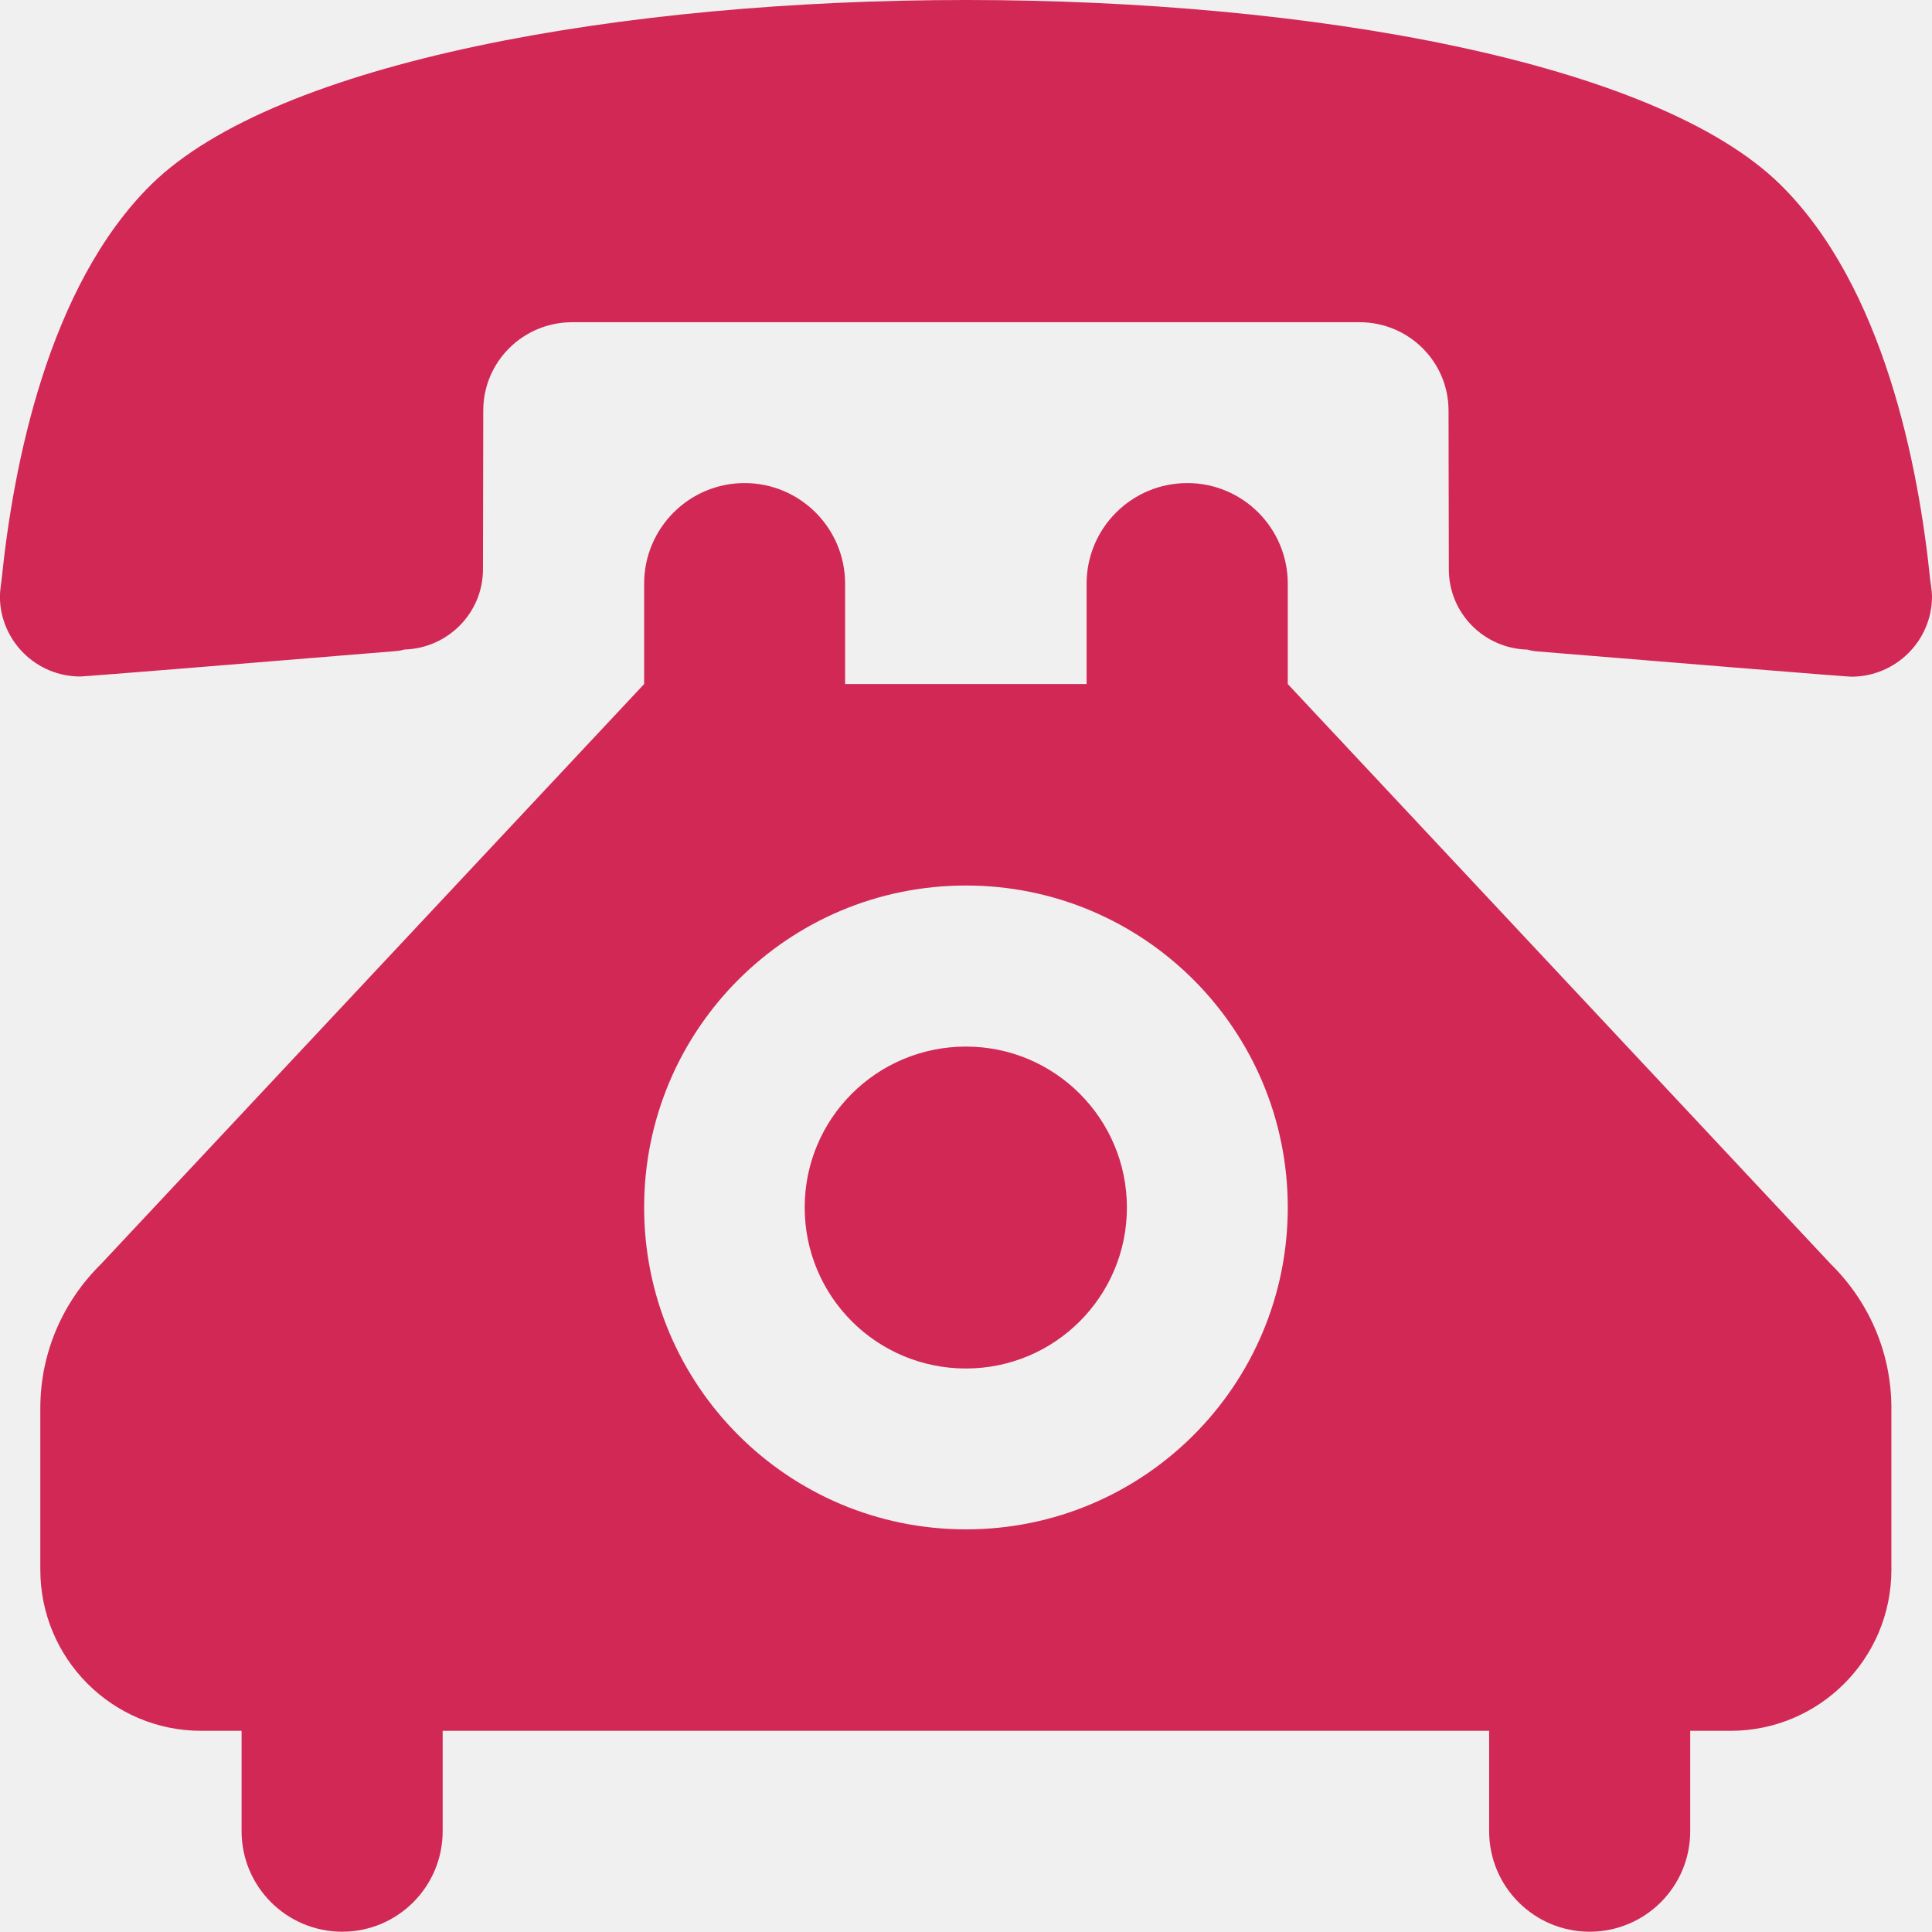
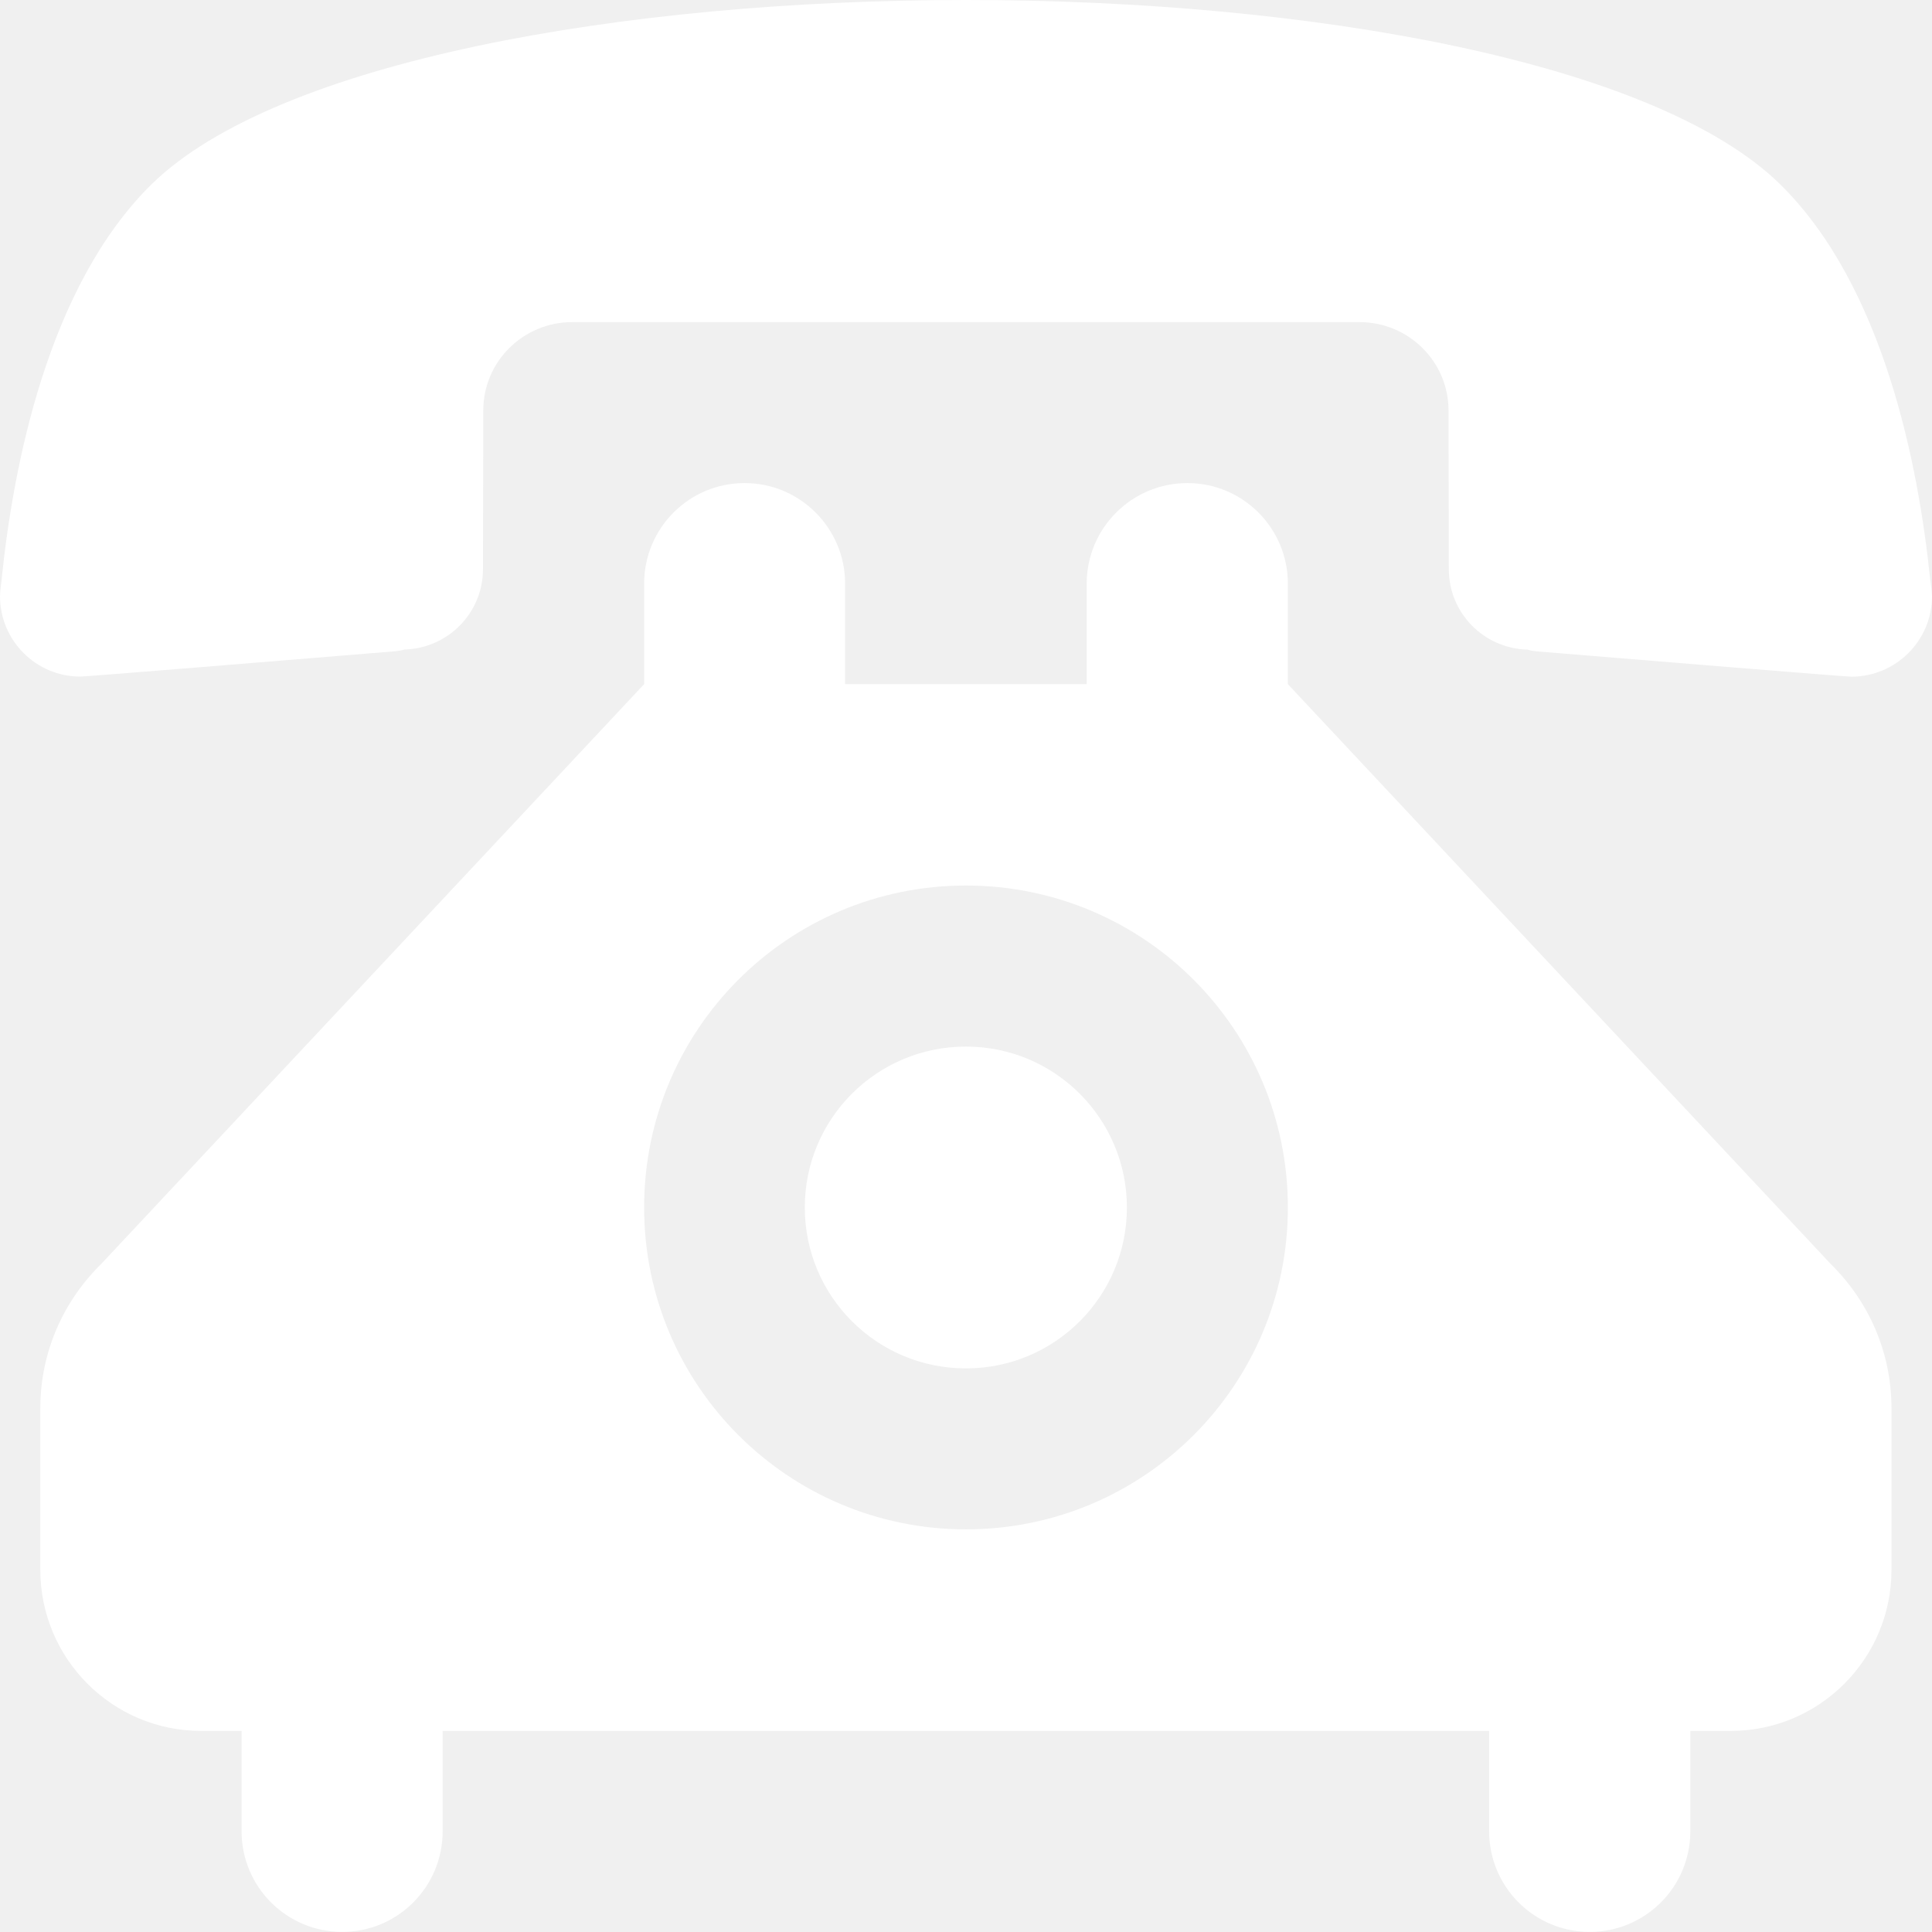
- <svg xmlns="http://www.w3.org/2000/svg" version="1.1" id="Layer_1" x="0px" y="0px" width="19.697px" height="19.695px" viewBox="-0 0 19.697 19.695" style="enable-background:new -0 0 19.697 19.695;" xml:space="preserve">
-   <path style="fill:#D22856;" d="M9.848,0c-3.509,0-7.025,0.628-8.303,1.878  C0.488,2.918,0.134,4.752,0.016,5.913c0,0-0.017,0.114-0.017,0.165c0,0.454,0.369,0.819,0.819,0.819  c0.054,0,2.028-0.161,3.218-0.259C4.066,6.635,4.095,6.631,4.123,6.622  c0.443-0.013,0.801-0.372,0.801-0.819l0.003-1.617c0-0.5,0.407-0.901,0.907-0.901h8.027  c0.499,0,0.907,0.401,0.907,0.901l0.003,1.617c0,0.447,0.355,0.808,0.802,0.82  c0.027,0.009,0.056,0.013,0.085,0.017c1.19,0.098,3.164,0.259,3.217,0.259c0.451,0,0.822-0.365,0.822-0.819  c0-0.051-0.018-0.165-0.018-0.165c-0.118-1.161-0.473-2.995-1.53-4.035  C16.873,0.628,13.356,0,9.848,0z M9.848,10.67c-0.908,0-1.644,0.732-1.644,1.64  s0.734,1.642,1.644,1.642c0.905,0,1.641-0.733,1.641-1.642C11.488,11.404,10.754,10.67,9.848,10.67z   M8.616,6.975V5.951c0-0.567-0.46-1.026-1.025-1.026S6.567,5.384,6.567,5.951v1.023l-5.537,5.913  c-0.382,0.376-0.619,0.895-0.619,1.47v1.646c0,0.907,0.734,1.643,1.641,1.643h0.411v1.023  c0,0.567,0.46,1.025,1.026,1.025c0.565,0,1.024-0.458,1.024-1.025v-1.023h10.669v1.023  c0,0.567,0.46,1.025,1.024,1.025c0.567,0,1.026-0.458,1.026-1.025v-1.023h0.411  c0.904,0,1.64-0.734,1.64-1.643v-1.646c0-0.575-0.236-1.094-0.618-1.47l-5.536-5.913V5.951  c0-0.567-0.459-1.026-1.024-1.026c-0.567,0-1.027,0.459-1.027,1.026v1.023H8.616z M9.848,9.028  c1.813,0,3.281,1.469,3.281,3.282c0,1.814-1.468,3.282-3.281,3.282c-1.813,0-3.281-1.468-3.281-3.282  C6.567,10.496,8.034,9.028,9.848,9.028z" />
+ <svg xmlns="http://www.w3.org/2000/svg" version="1.1" id="Layer_1" x="0px" y="0px" width="19.697px" height="19.696px" viewBox="0 0 19.697 19.696" enable-background="new 0 0 19.697 19.696" xml:space="preserve">
+   <path fill="#FFFFFF" d="M9.848,0C6.34,0,2.823,0.628,1.546,1.878c-1.058,1.04-1.412,2.874-1.53,4.035c0,0-0.016,0.115-0.016,0.165 c0,0.454,0.369,0.82,0.819,0.82c0.054,0,2.028-0.161,3.218-0.259c0.029-0.004,0.058-0.008,0.086-0.017 C4.566,6.61,4.924,6.25,4.924,5.803l0.003-1.617c0-0.5,0.407-0.902,0.907-0.902h8.027c0.499,0,0.907,0.402,0.907,0.902l0.003,1.617 c0,0.447,0.356,0.808,0.802,0.82c0.027,0.009,0.056,0.013,0.085,0.017c1.19,0.098,3.164,0.259,3.217,0.259 c0.451,0,0.822-0.366,0.822-0.82c0-0.05-0.018-0.165-0.018-0.165c-0.118-1.161-0.472-2.995-1.53-4.035 C16.873,0.628,13.356,0,9.848,0z M9.848,10.67c-0.908,0-1.643,0.733-1.643,1.64c0,0.907,0.734,1.641,1.643,1.641 c0.906,0,1.641-0.733,1.641-1.641C11.488,11.404,10.754,10.67,9.848,10.67z M8.616,6.975V5.951c0-0.567-0.46-1.026-1.025-1.026 c-0.566,0-1.024,0.459-1.024,1.026v1.024l-5.537,5.913c-0.382,0.376-0.619,0.894-0.619,1.47v1.646c0,0.907,0.734,1.643,1.641,1.643 h0.411v1.023c0,0.568,0.46,1.026,1.026,1.026c0.565,0,1.024-0.458,1.024-1.026v-1.023h10.669v1.023c0,0.568,0.46,1.026,1.025,1.026 c0.567,0,1.026-0.458,1.026-1.026v-1.023h0.411c0.905,0,1.64-0.735,1.64-1.643v-1.646c0-0.576-0.236-1.094-0.618-1.47L13.13,6.975 V5.951c0-0.567-0.459-1.026-1.024-1.026c-0.567,0-1.027,0.459-1.027,1.026v1.024H8.616z M9.848,9.028 c1.814,0,3.282,1.468,3.282,3.282s-1.468,3.282-3.282,3.282c-1.813,0-3.281-1.468-3.281-3.282S8.034,9.028,9.848,9.028z" />
</svg>
